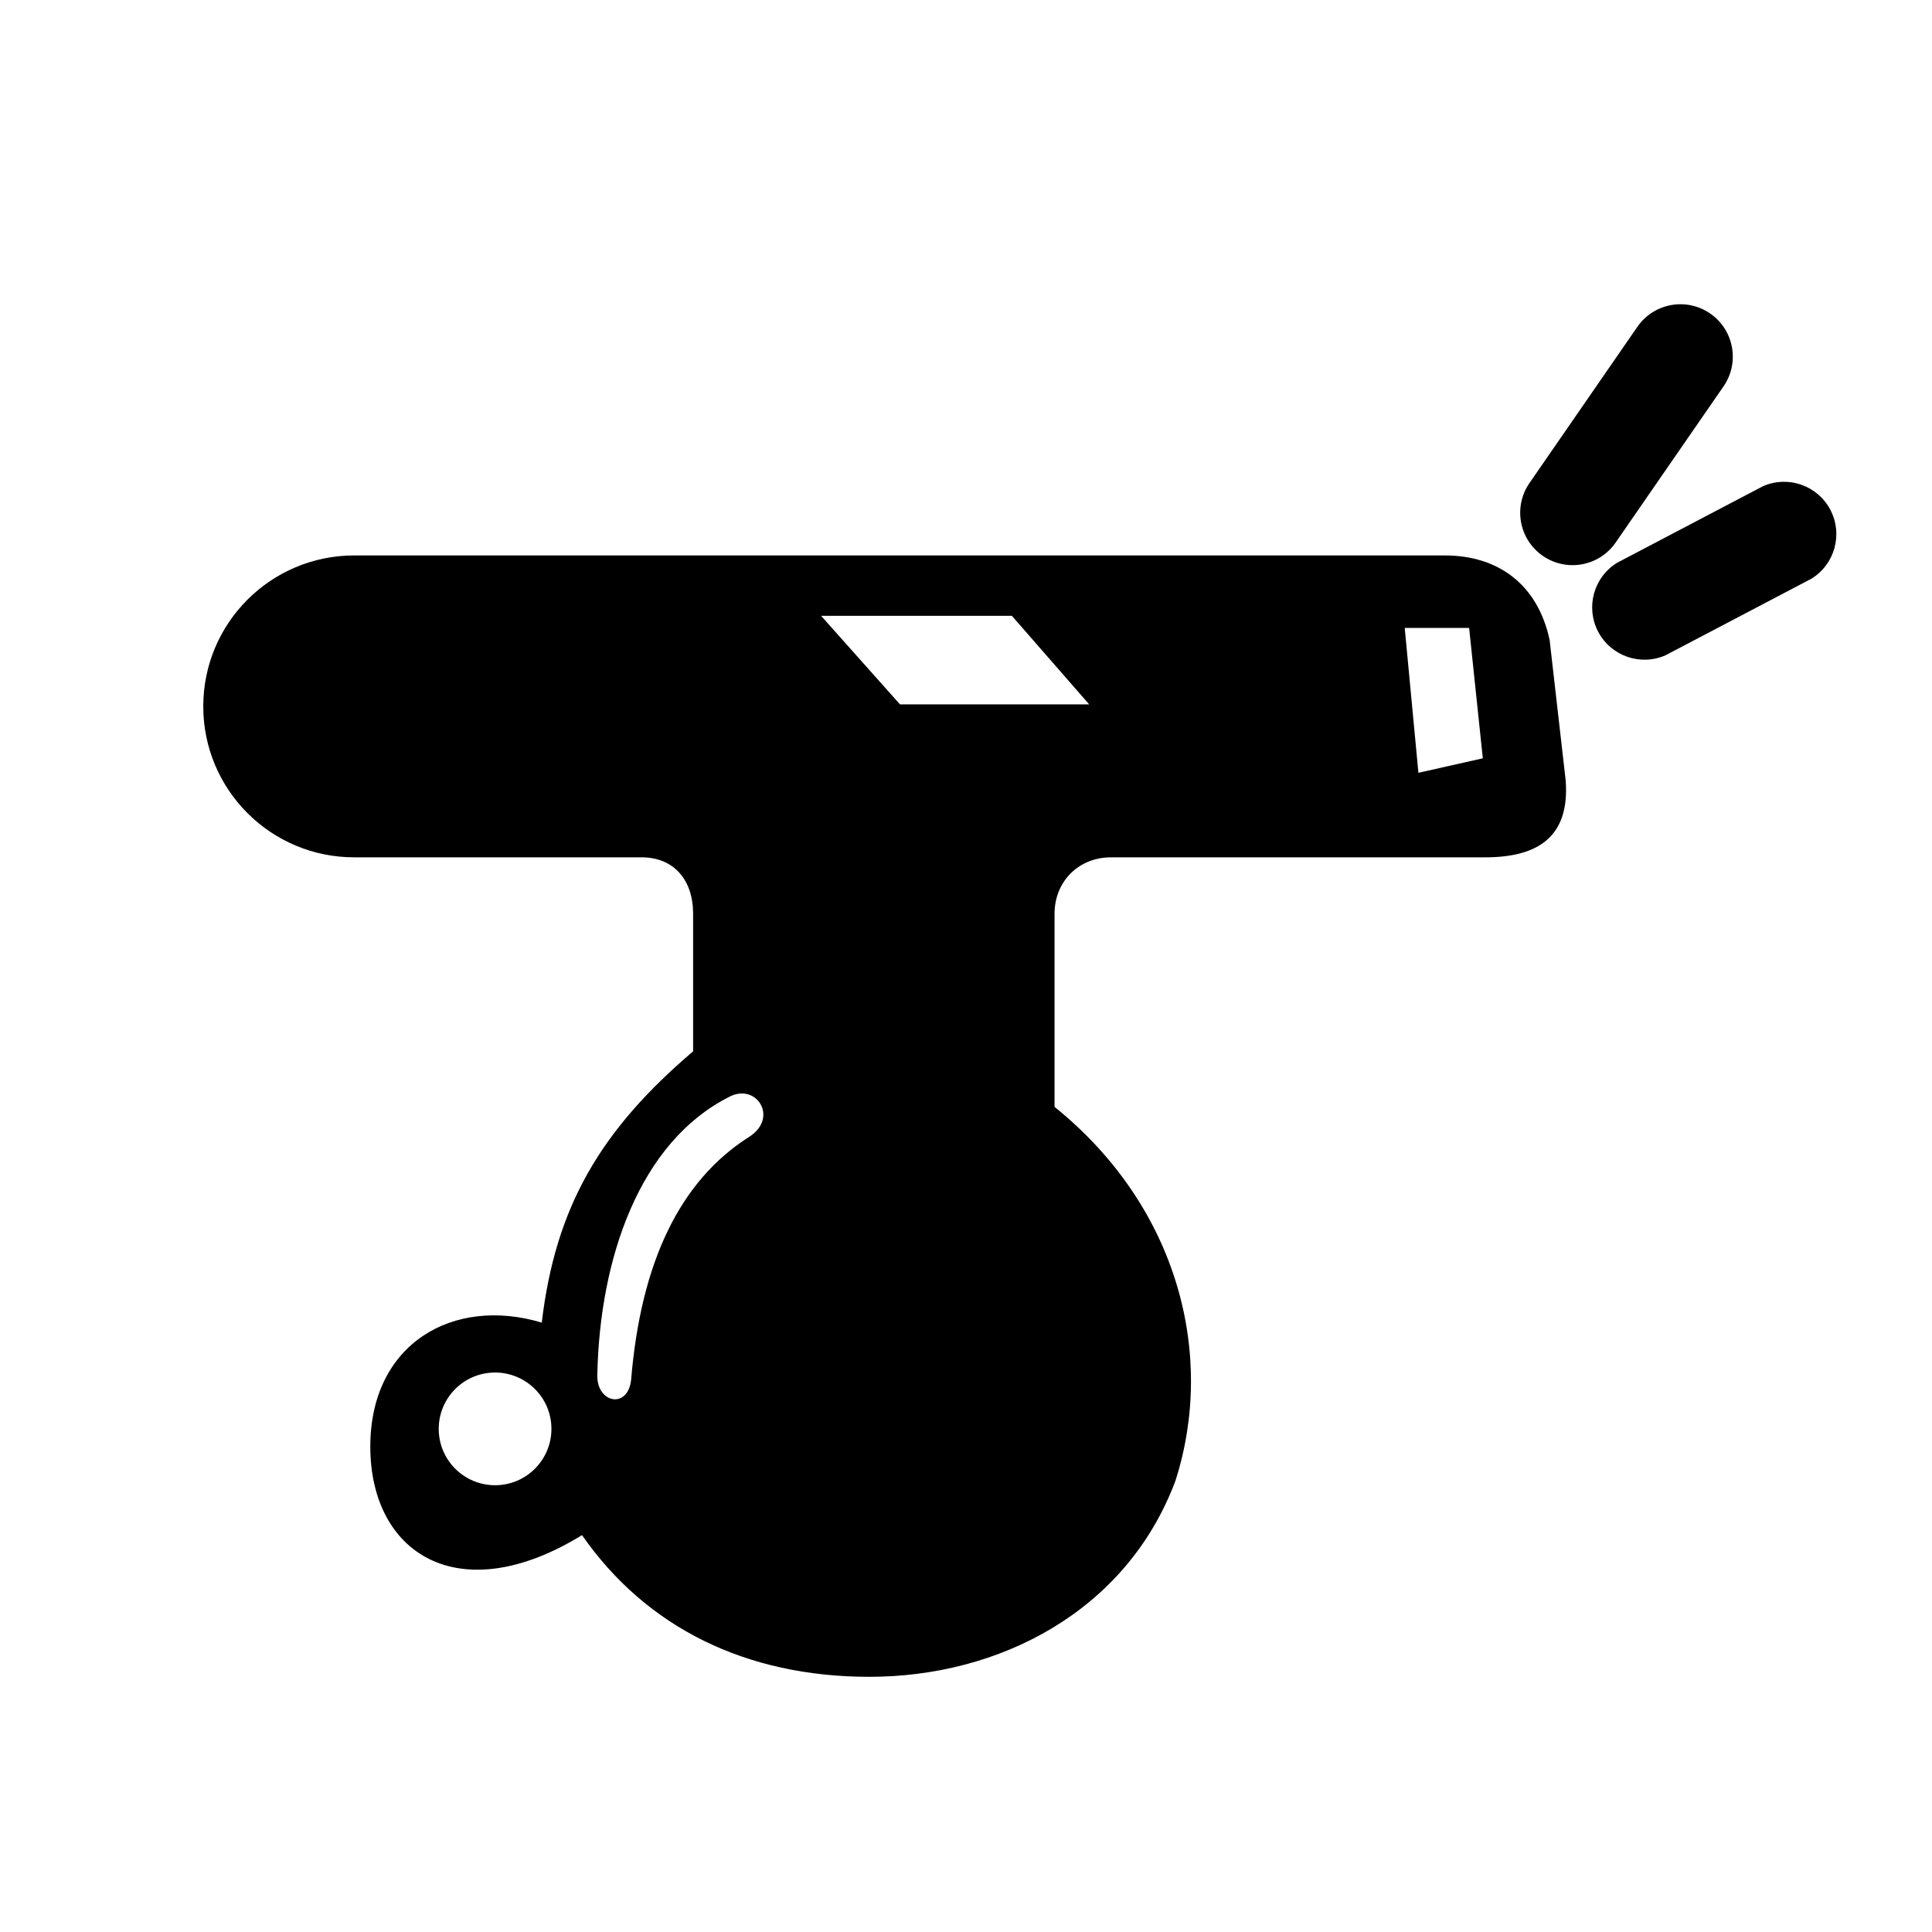
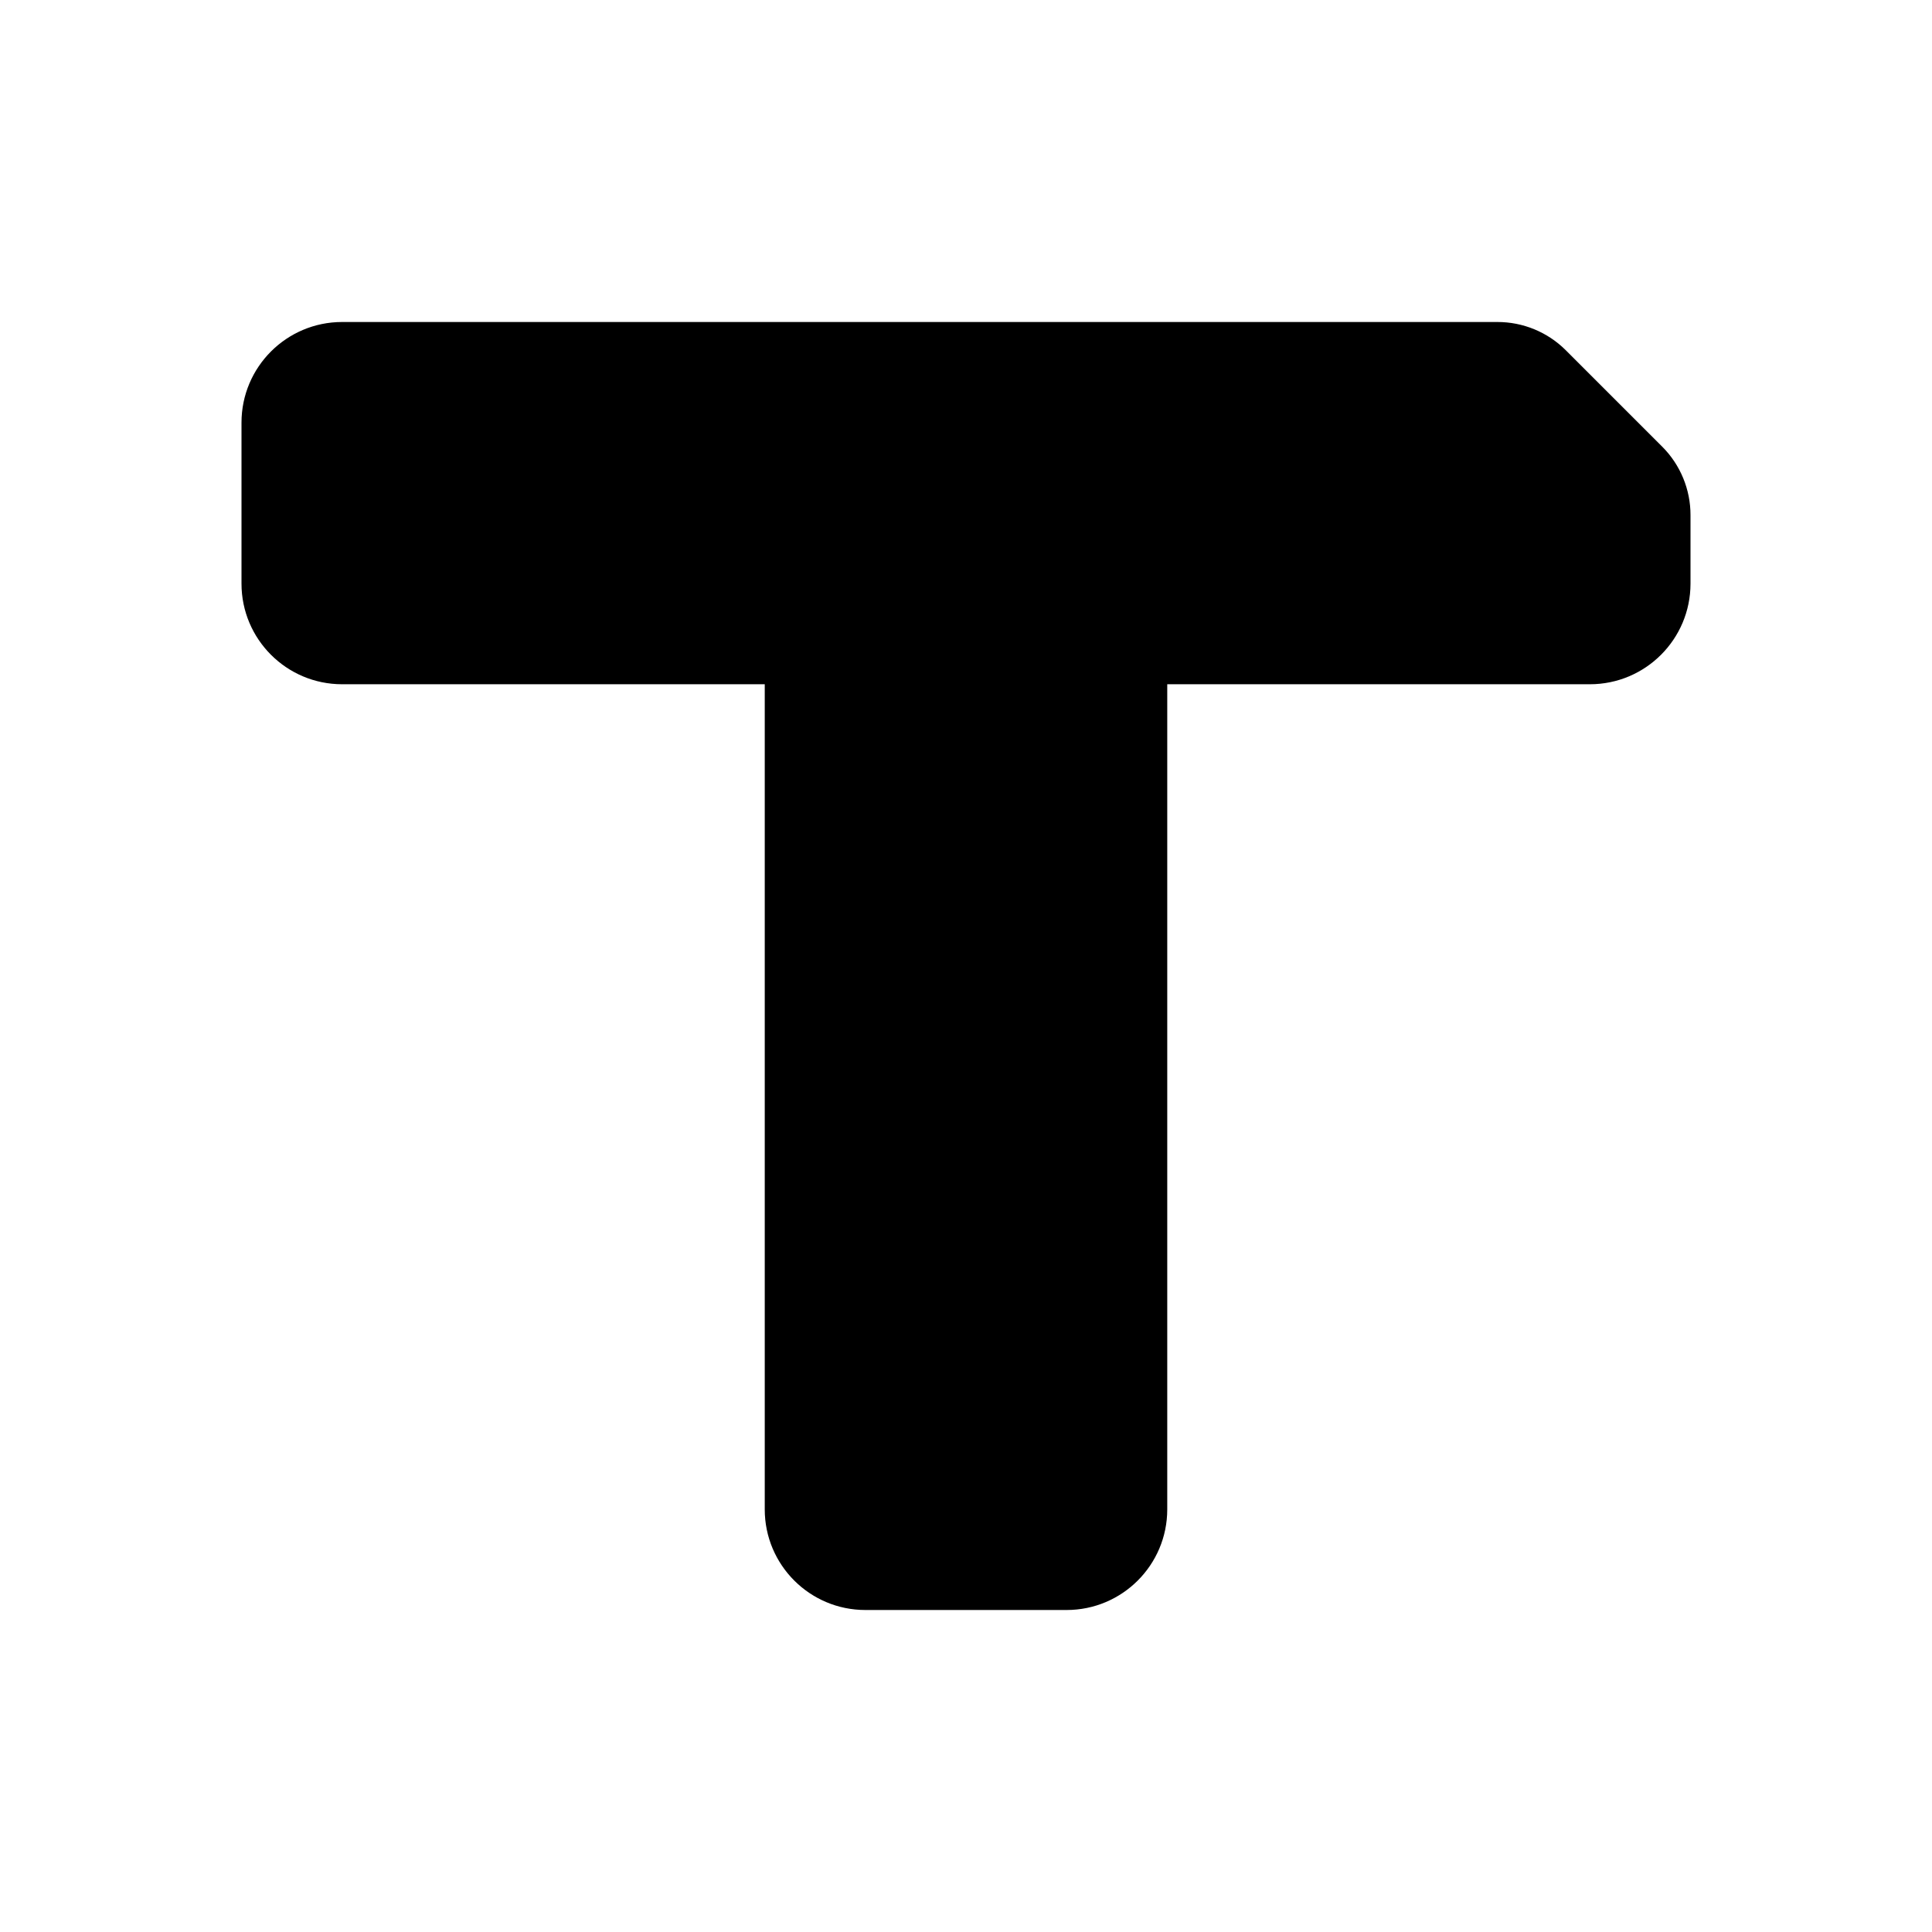
<svg xmlns="http://www.w3.org/2000/svg" width="24" height="24" viewBox="0 0 24 24" fill="currentColor">
-   <path fill-rule="evenodd" d="M4.4 6.9h13.55c.65 0 1.15.35 1.3 1.05l.2 1.75c.05.7-.35.95-1 0.95H13.8c-.4 0-.7.3-.7.7v2.4c1.55 1.25 2 3.1 1.5 4.65-.61 1.62-2.19 2.43-3.8 2.43-1.53 0-2.77-.61-3.57-1.76-1.53.94-2.63.23-2.63-1.1 0-1.28 1.03-1.87 2.13-1.54.17-1.44.73-2.39 1.88-3.37v-1.71c0-.42-.24-.7-.64-.7H4.4a1.875 1.875 0 0 1 0-3.75Z M6.85 17.75a.7.7 0 1 0-1.4 0 .7.7 0 0 0 1.4 0Z M10.2 7.65h2.37l.96 1.1h-2.35Z M17.45 7.8h.8l.17 1.62-.8.18Z M9.05 13.63c-1.1.56-1.6 1.99-1.63 3.45-.01.35.38.43.42.06.12-1.45.6-2.47 1.47-3.02.37-.24.08-.68-.26-.49Z" />
-   <path d="M19 6l1.34-1.94a.65.65 0 0 1 1.07.74l-1.34 1.94A.65.65 0 0 1 19 6Z" />
-   <path d="M20.09 6.99l1.81-.95a.65.65 0 0 1 .6 1.15l-1.81.95a.65.65 0 0 1-.6-1.15Z" />
+   <path d="M4.25 4H18.6a1.2 1.2 0 0 1 .85.35l1.2 1.2a1.2 1.2 0 0 1 .35.85v.85A1.25 1.25 0 0 1 19.75 8.5H14.5v10.25A1.25 1.25 0 0 1 13.25 20h-2.5A1.25 1.25 0 0 1 9.5 18.75V8.5H4.25A1.25 1.25 0 0 1 3 7.25v-2A1.25 1.25 0 0 1 4.25 4Z" />
</svg>
